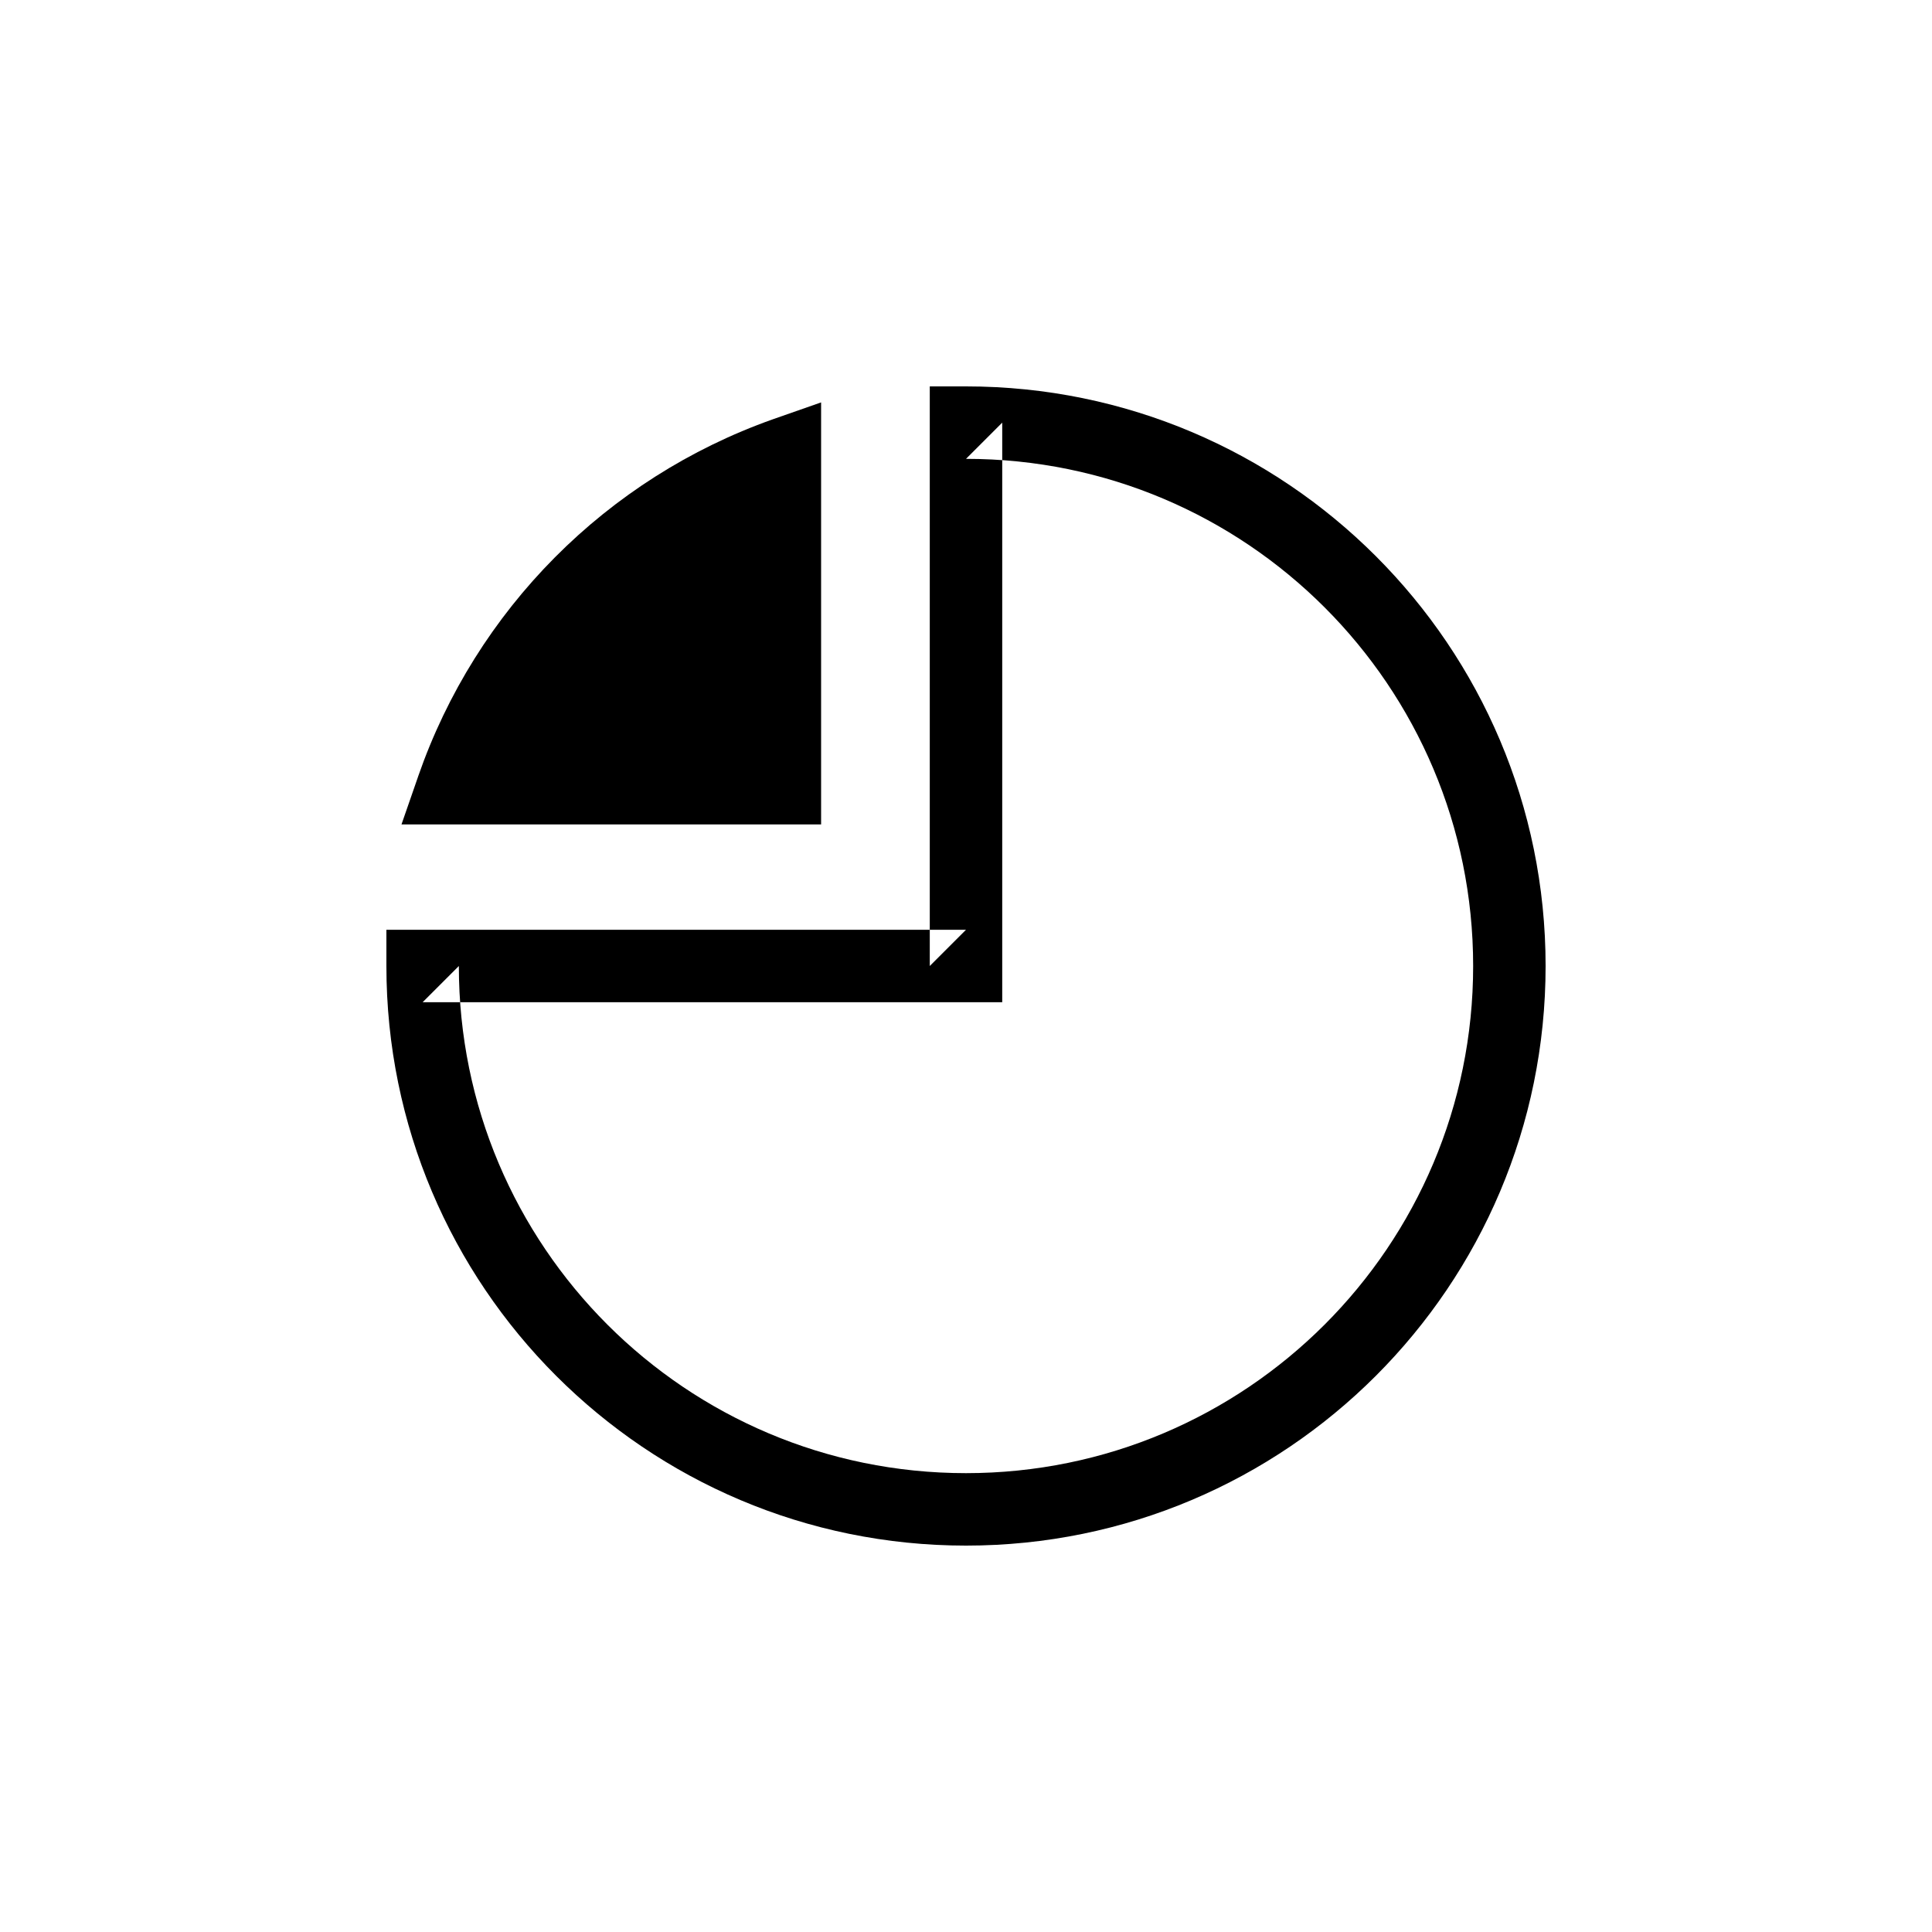
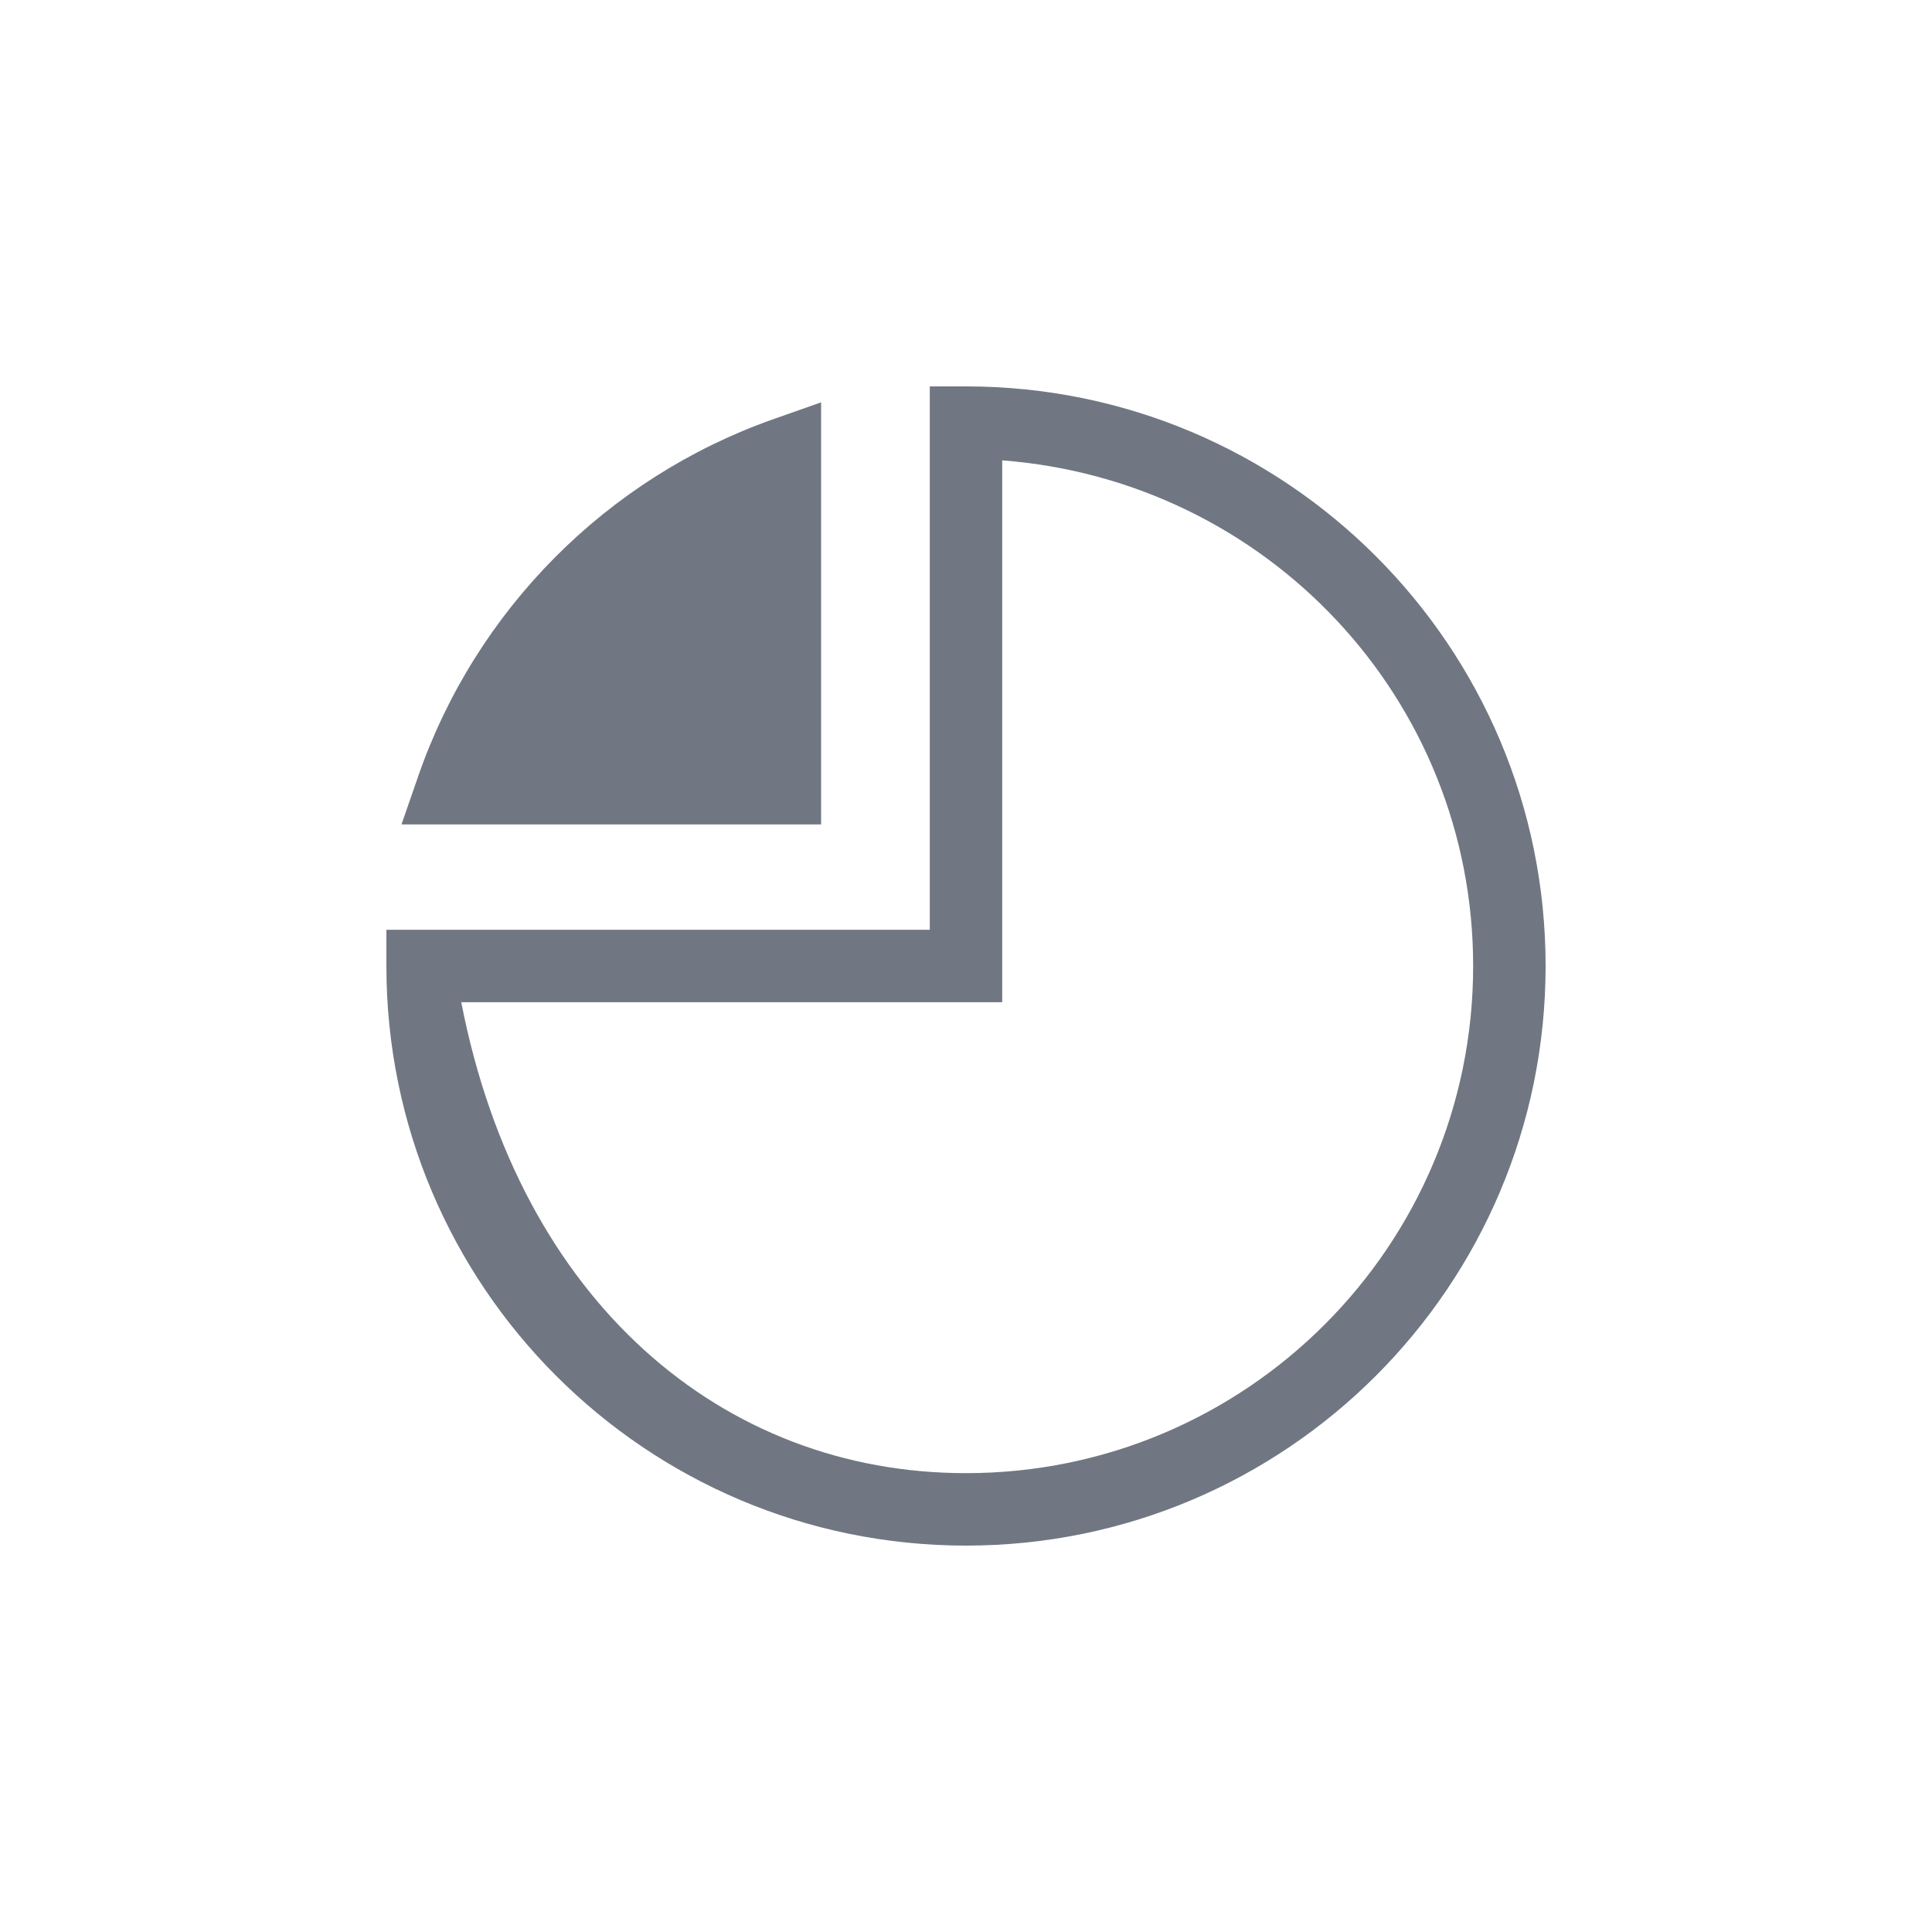
- <svg xmlns="http://www.w3.org/2000/svg" width="32" height="32" viewBox="0 0 32 32">
-   <g fill-rule="evenodd">
-     <path d="M16 7.6A8.4 8.4 0 1 1 7.6 16l-.6.6h9.6V7l-.6.6zm0-1.2h-.6V16l.6-.6H6.4v.6A9.6 9.6 0 1 0 16 6.4z" />
-     <path d="M6.926 12.86l-.276.795h6.95v-6.99l-.8.28a9.625 9.625 0 0 0-5.874 5.914z" />
+ <svg xmlns="http://www.w3.org/2000/svg" width="32px" height="32px" viewBox="0 0 32 32" version="1.1">
+   <defs />
+   <g id="Page-1" stroke="none" stroke-width="1" fill="none" fill-rule="evenodd">
+     <g id="Artboard-1" fill="#707782">
+       <g id="Icon" transform="translate(6, 6)">
+         <path d="M0.926,6.859 L0.65,7.655 L1.493,7.655 L7,7.655 L7.6,7.655 L7.6,7.055 L7.6,1.512 L7.6,0.664 L6.8,0.946 C4.052,1.918 1.88,4.104 0.926,6.859 L0.926,6.859 Z" id="Path" />
+         <path d="M9.4,9.4 L0.4,9.4 L0.4,10 C0.4,15.302 4.698,19.6 10,19.6 C15.302,19.6 19.6,15.302 19.6,10 C19.6,4.698 15.302,0.4 10,0.4 L9.4,0.4 L9.4,9.4 L9.4,9.4 Z M10.6,1.625 C10.659,1.625 10.659,1.625 10.6,1.625 C14.99,1.962 18.4,5.583 18.4,10 C18.4,14.639 14.639,18.4 10,18.4 C5.972,18.4 2.606,15.565 1.64,10.6 L10,10.6 L10.6,10.6 L10.6,10 L10.6,1.63 L10.6,1.625 Z" id="Combined-Shape" />
+       </g>
+     </g>
  </g>
</svg>
